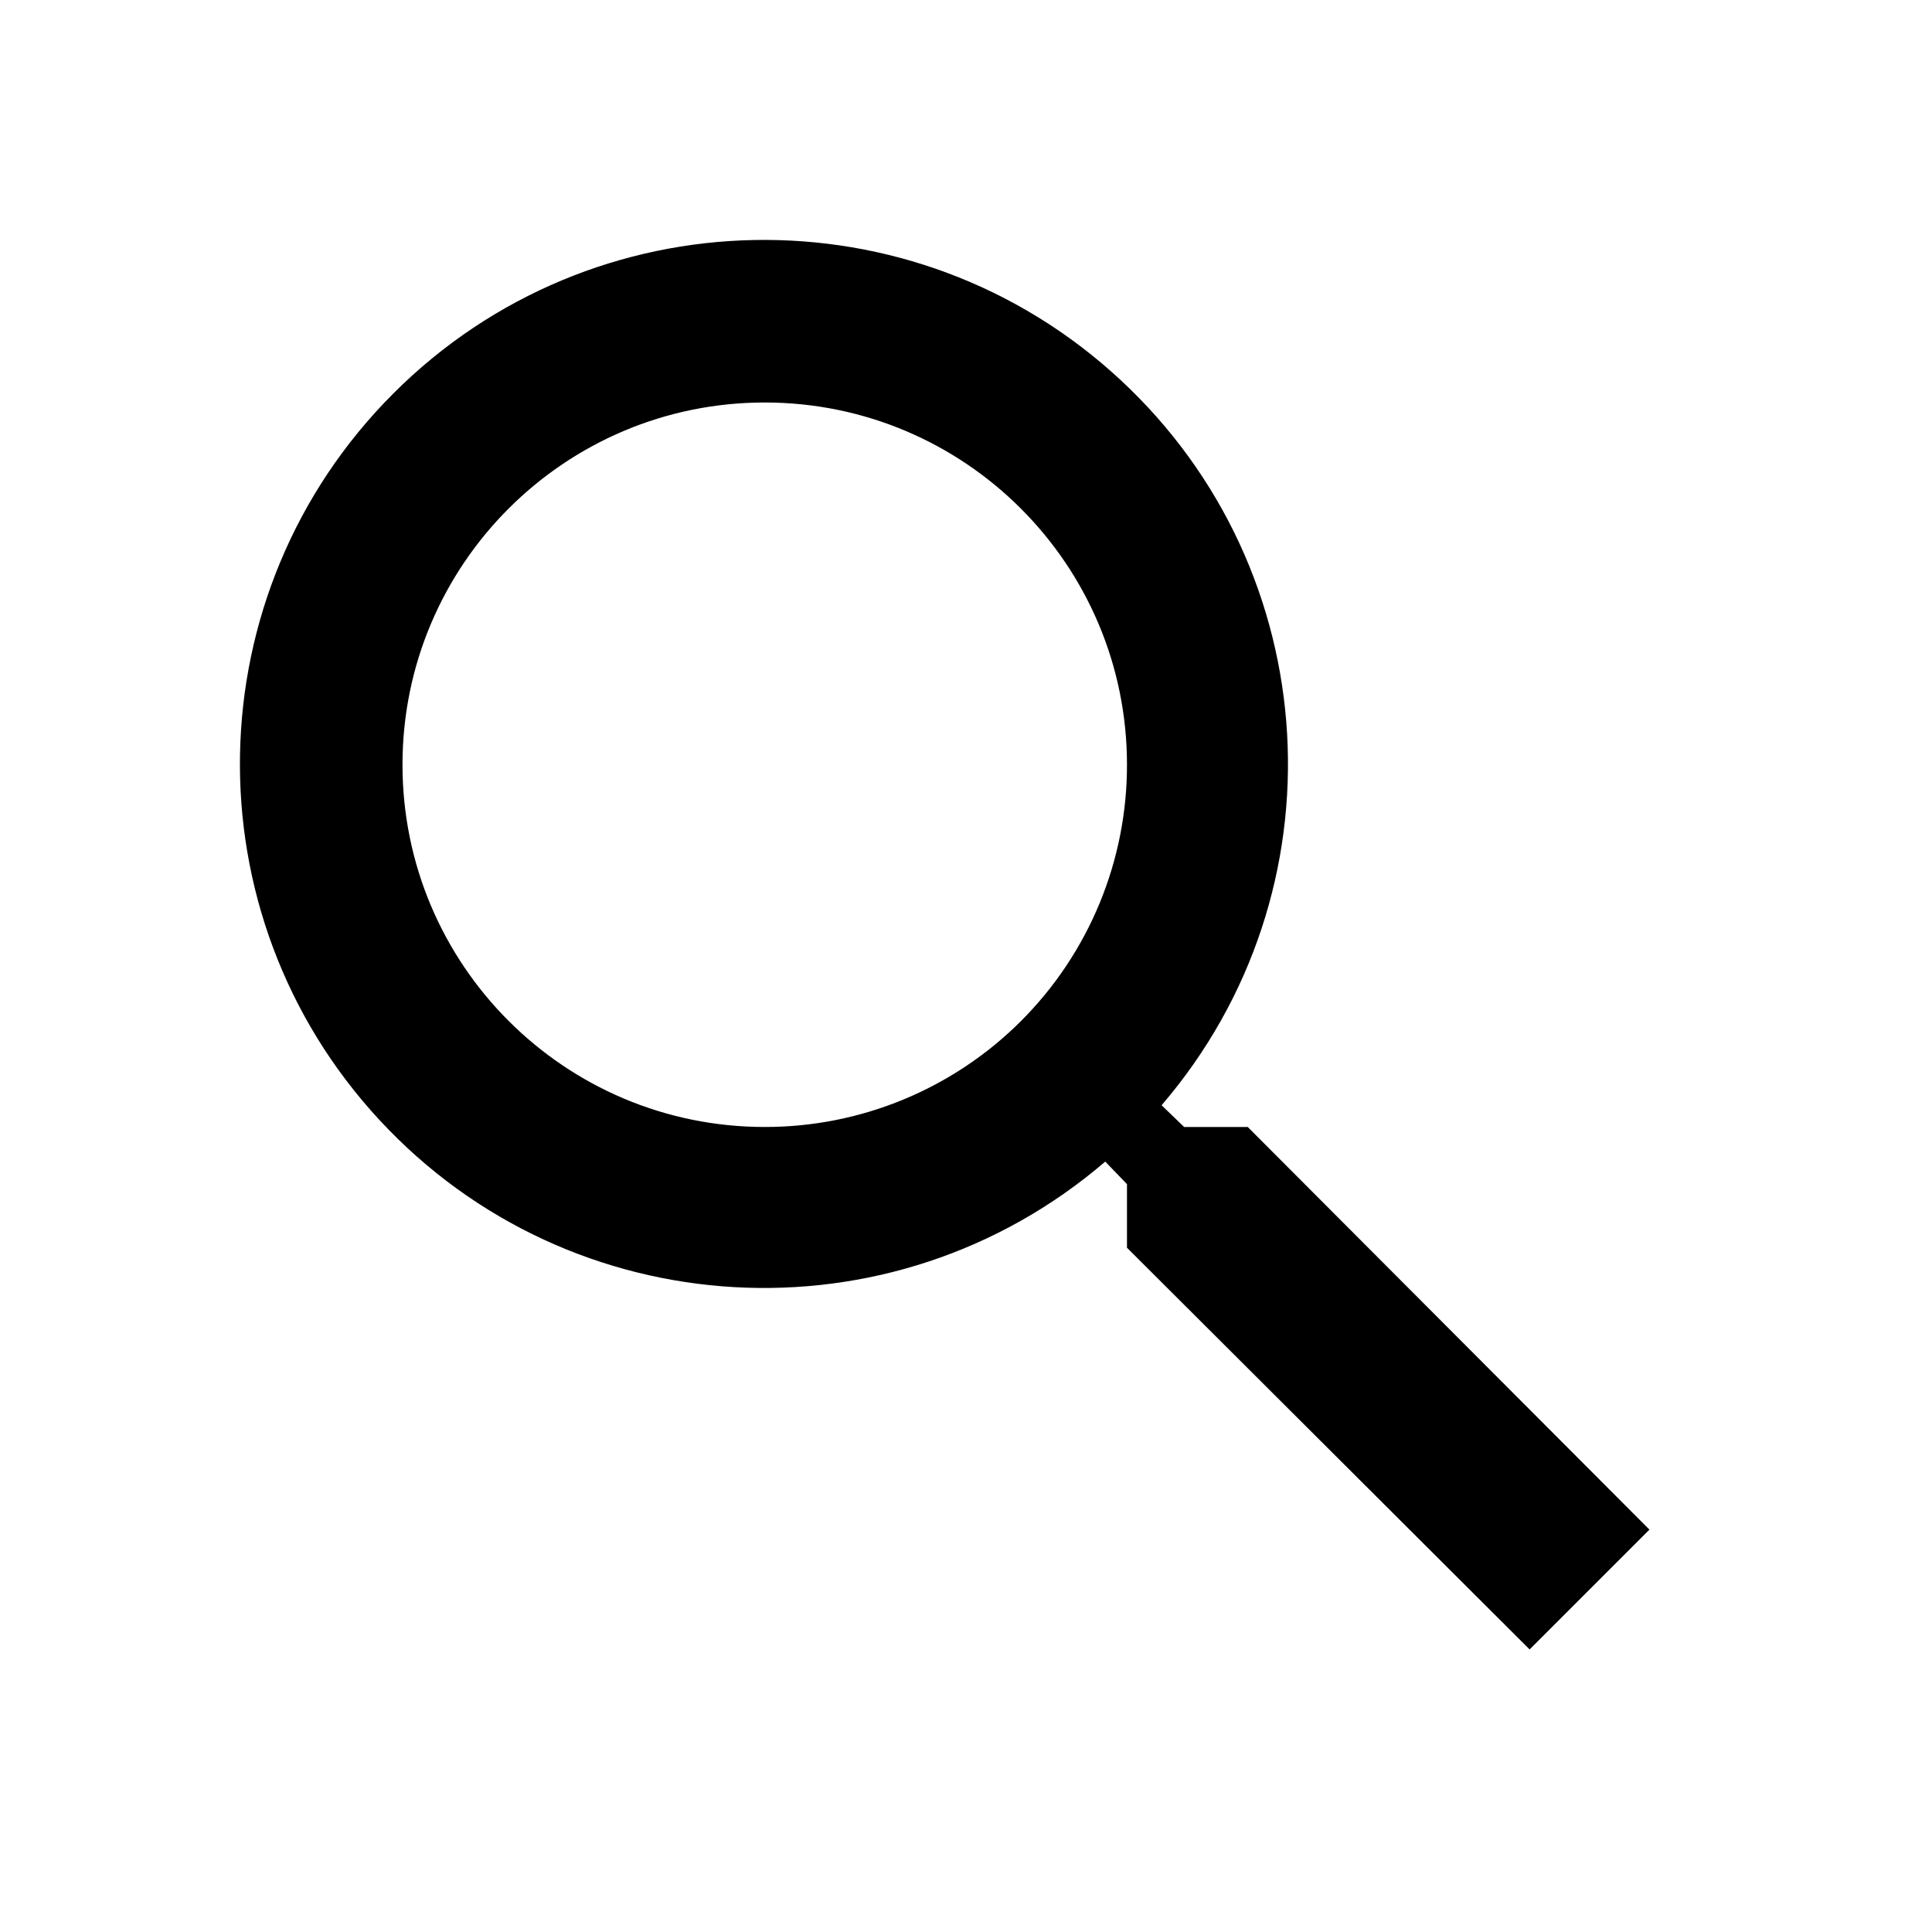
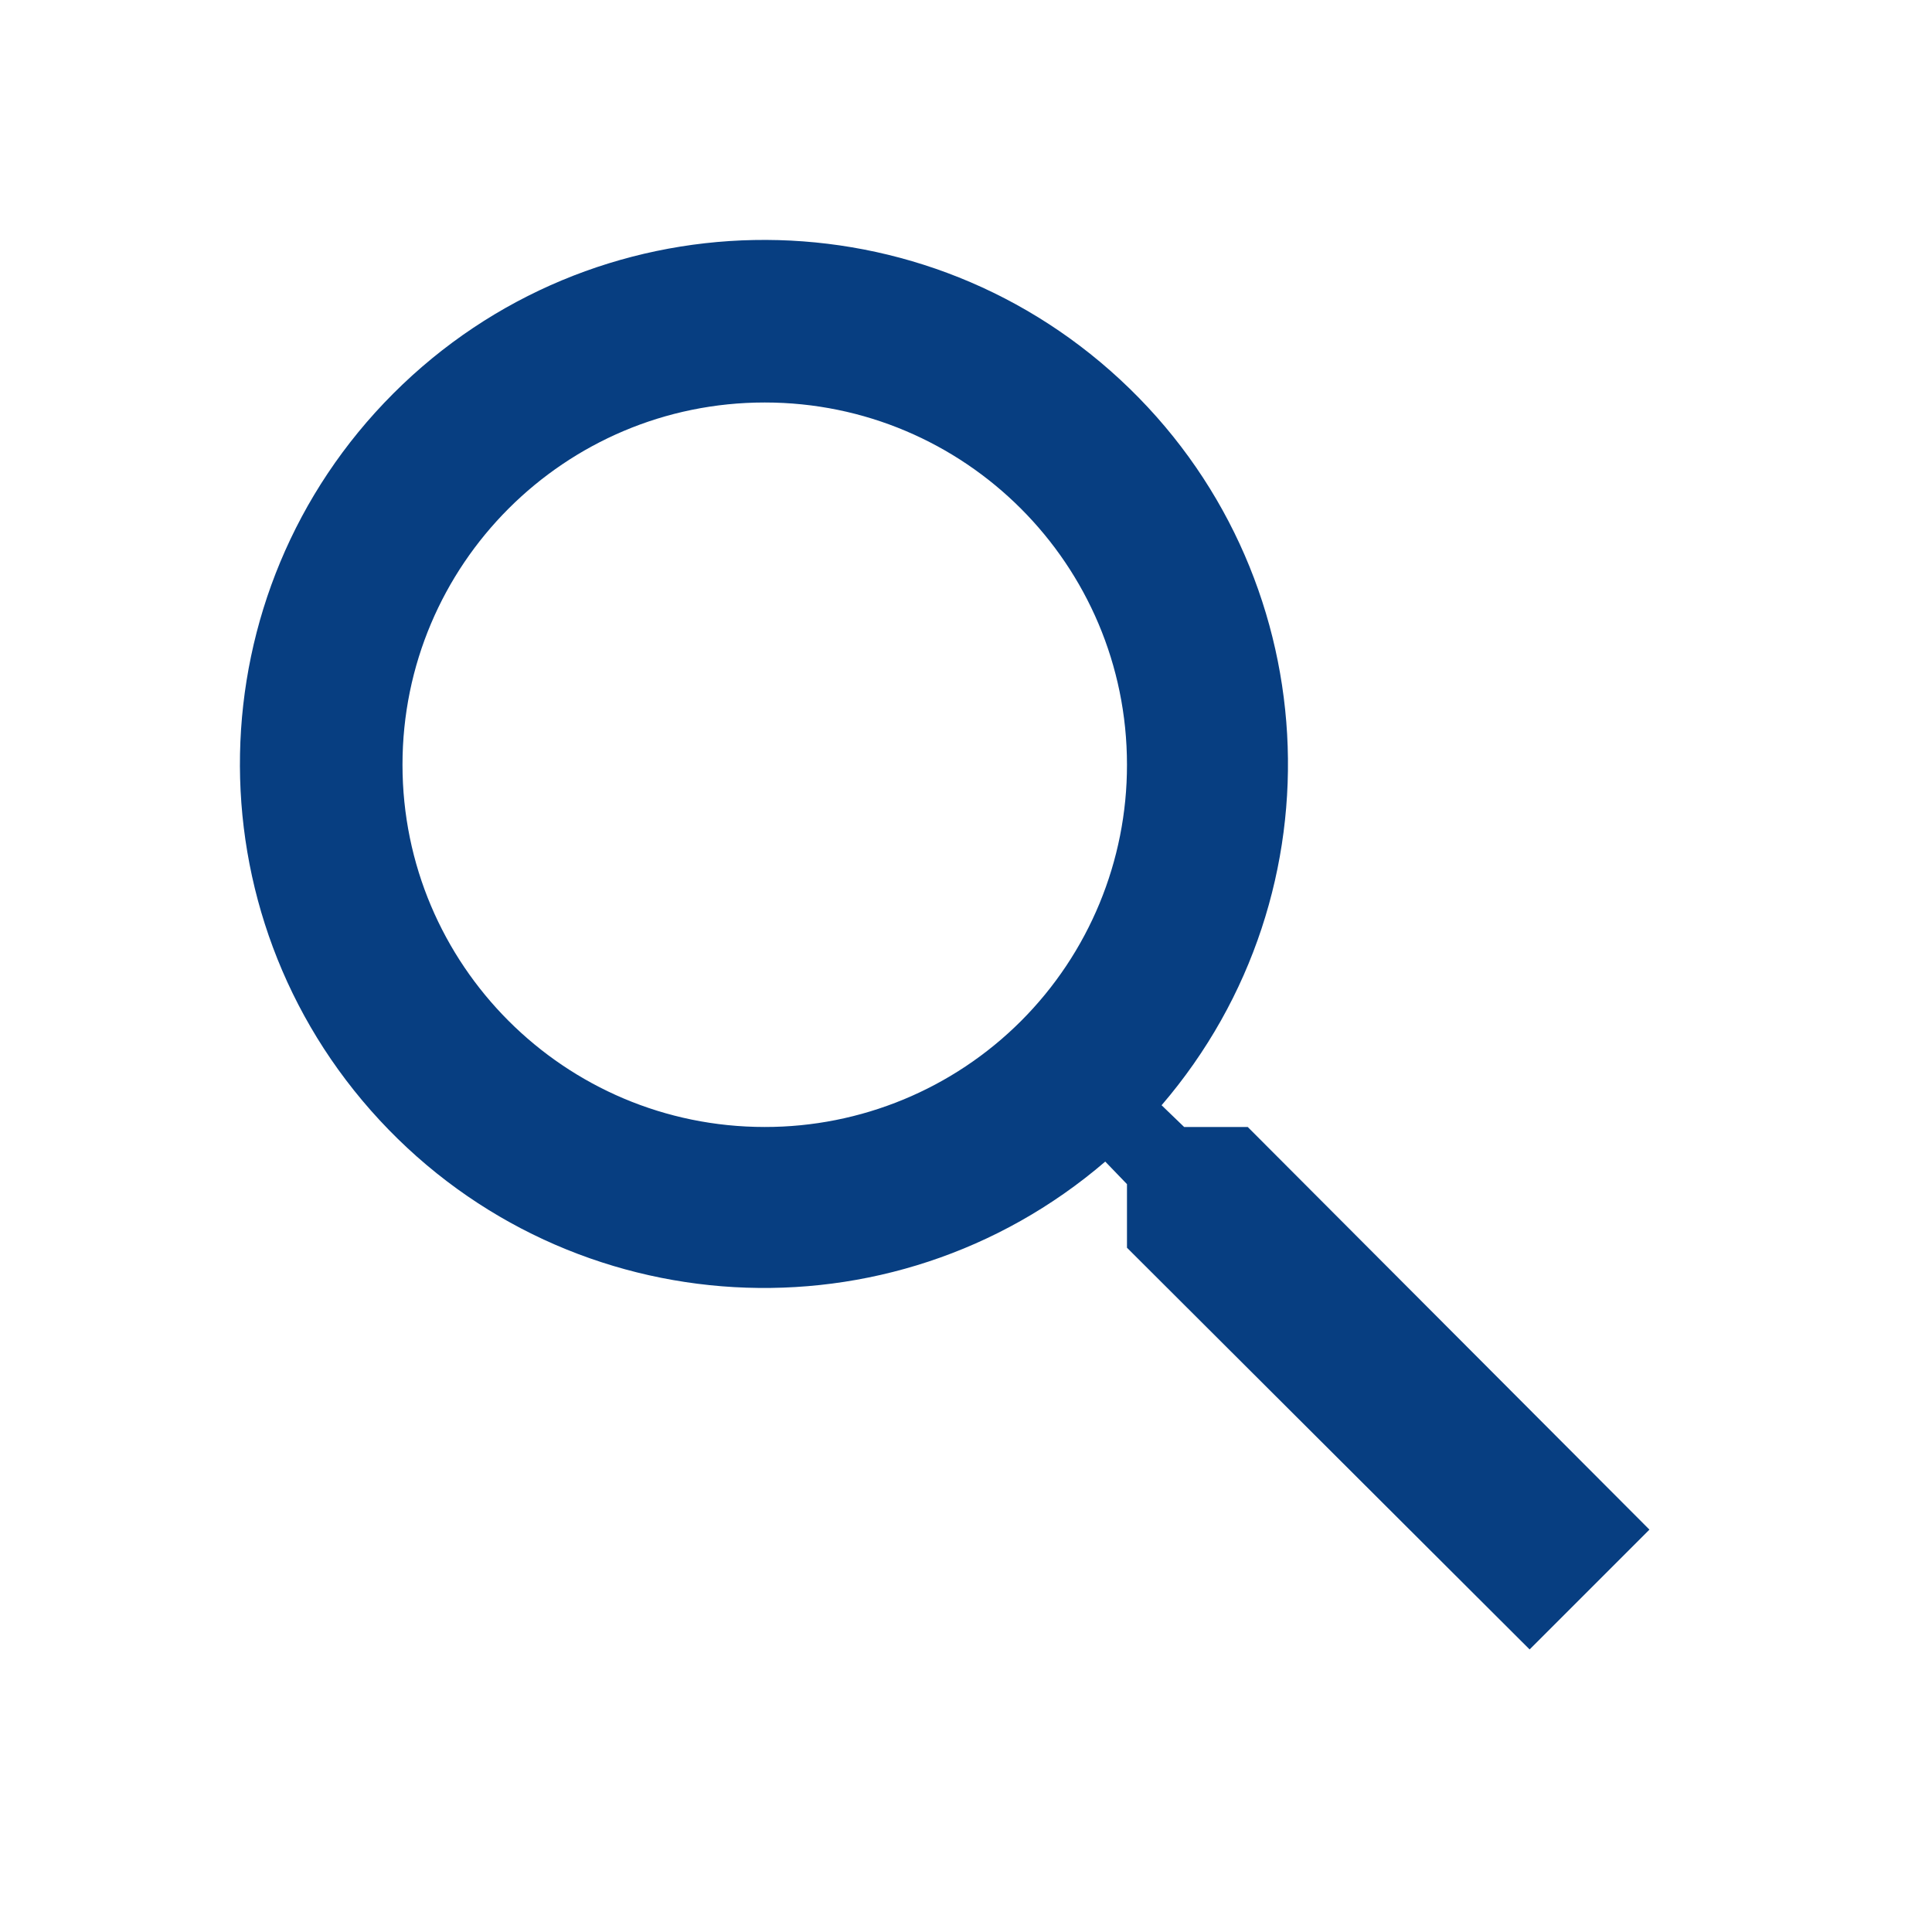
<svg xmlns="http://www.w3.org/2000/svg" width="54.145" height="54.145" viewBox="0 0 54.145 54.145">
  <path fill="none" d="M0 0h54.145v54.145H0z" />
-   <path fill="#000" d="M31.2 27.816h-1.782l-.632-.609a14.686 14.686 0 1 0-1.579 1.579l.609.632V31.2L39.1 42.458l3.358-3.358zm-13.536 0a10.152 10.152 0 1 1 10.152-10.152 10.139 10.139 0 0 1-10.152 10.152z" transform="translate(3.768 3.768)" />
+   <path fill="#073e81" d="M31.2 27.816h-1.782l-.632-.609a14.686 14.686 0 1 0-1.579 1.579l.609.632V31.2L39.1 42.458l3.358-3.358zm-13.536 0a10.152 10.152 0 1 1 10.152-10.152 10.139 10.139 0 0 1-10.152 10.152z" transform="translate(3.768 3.768)" />
</svg>
